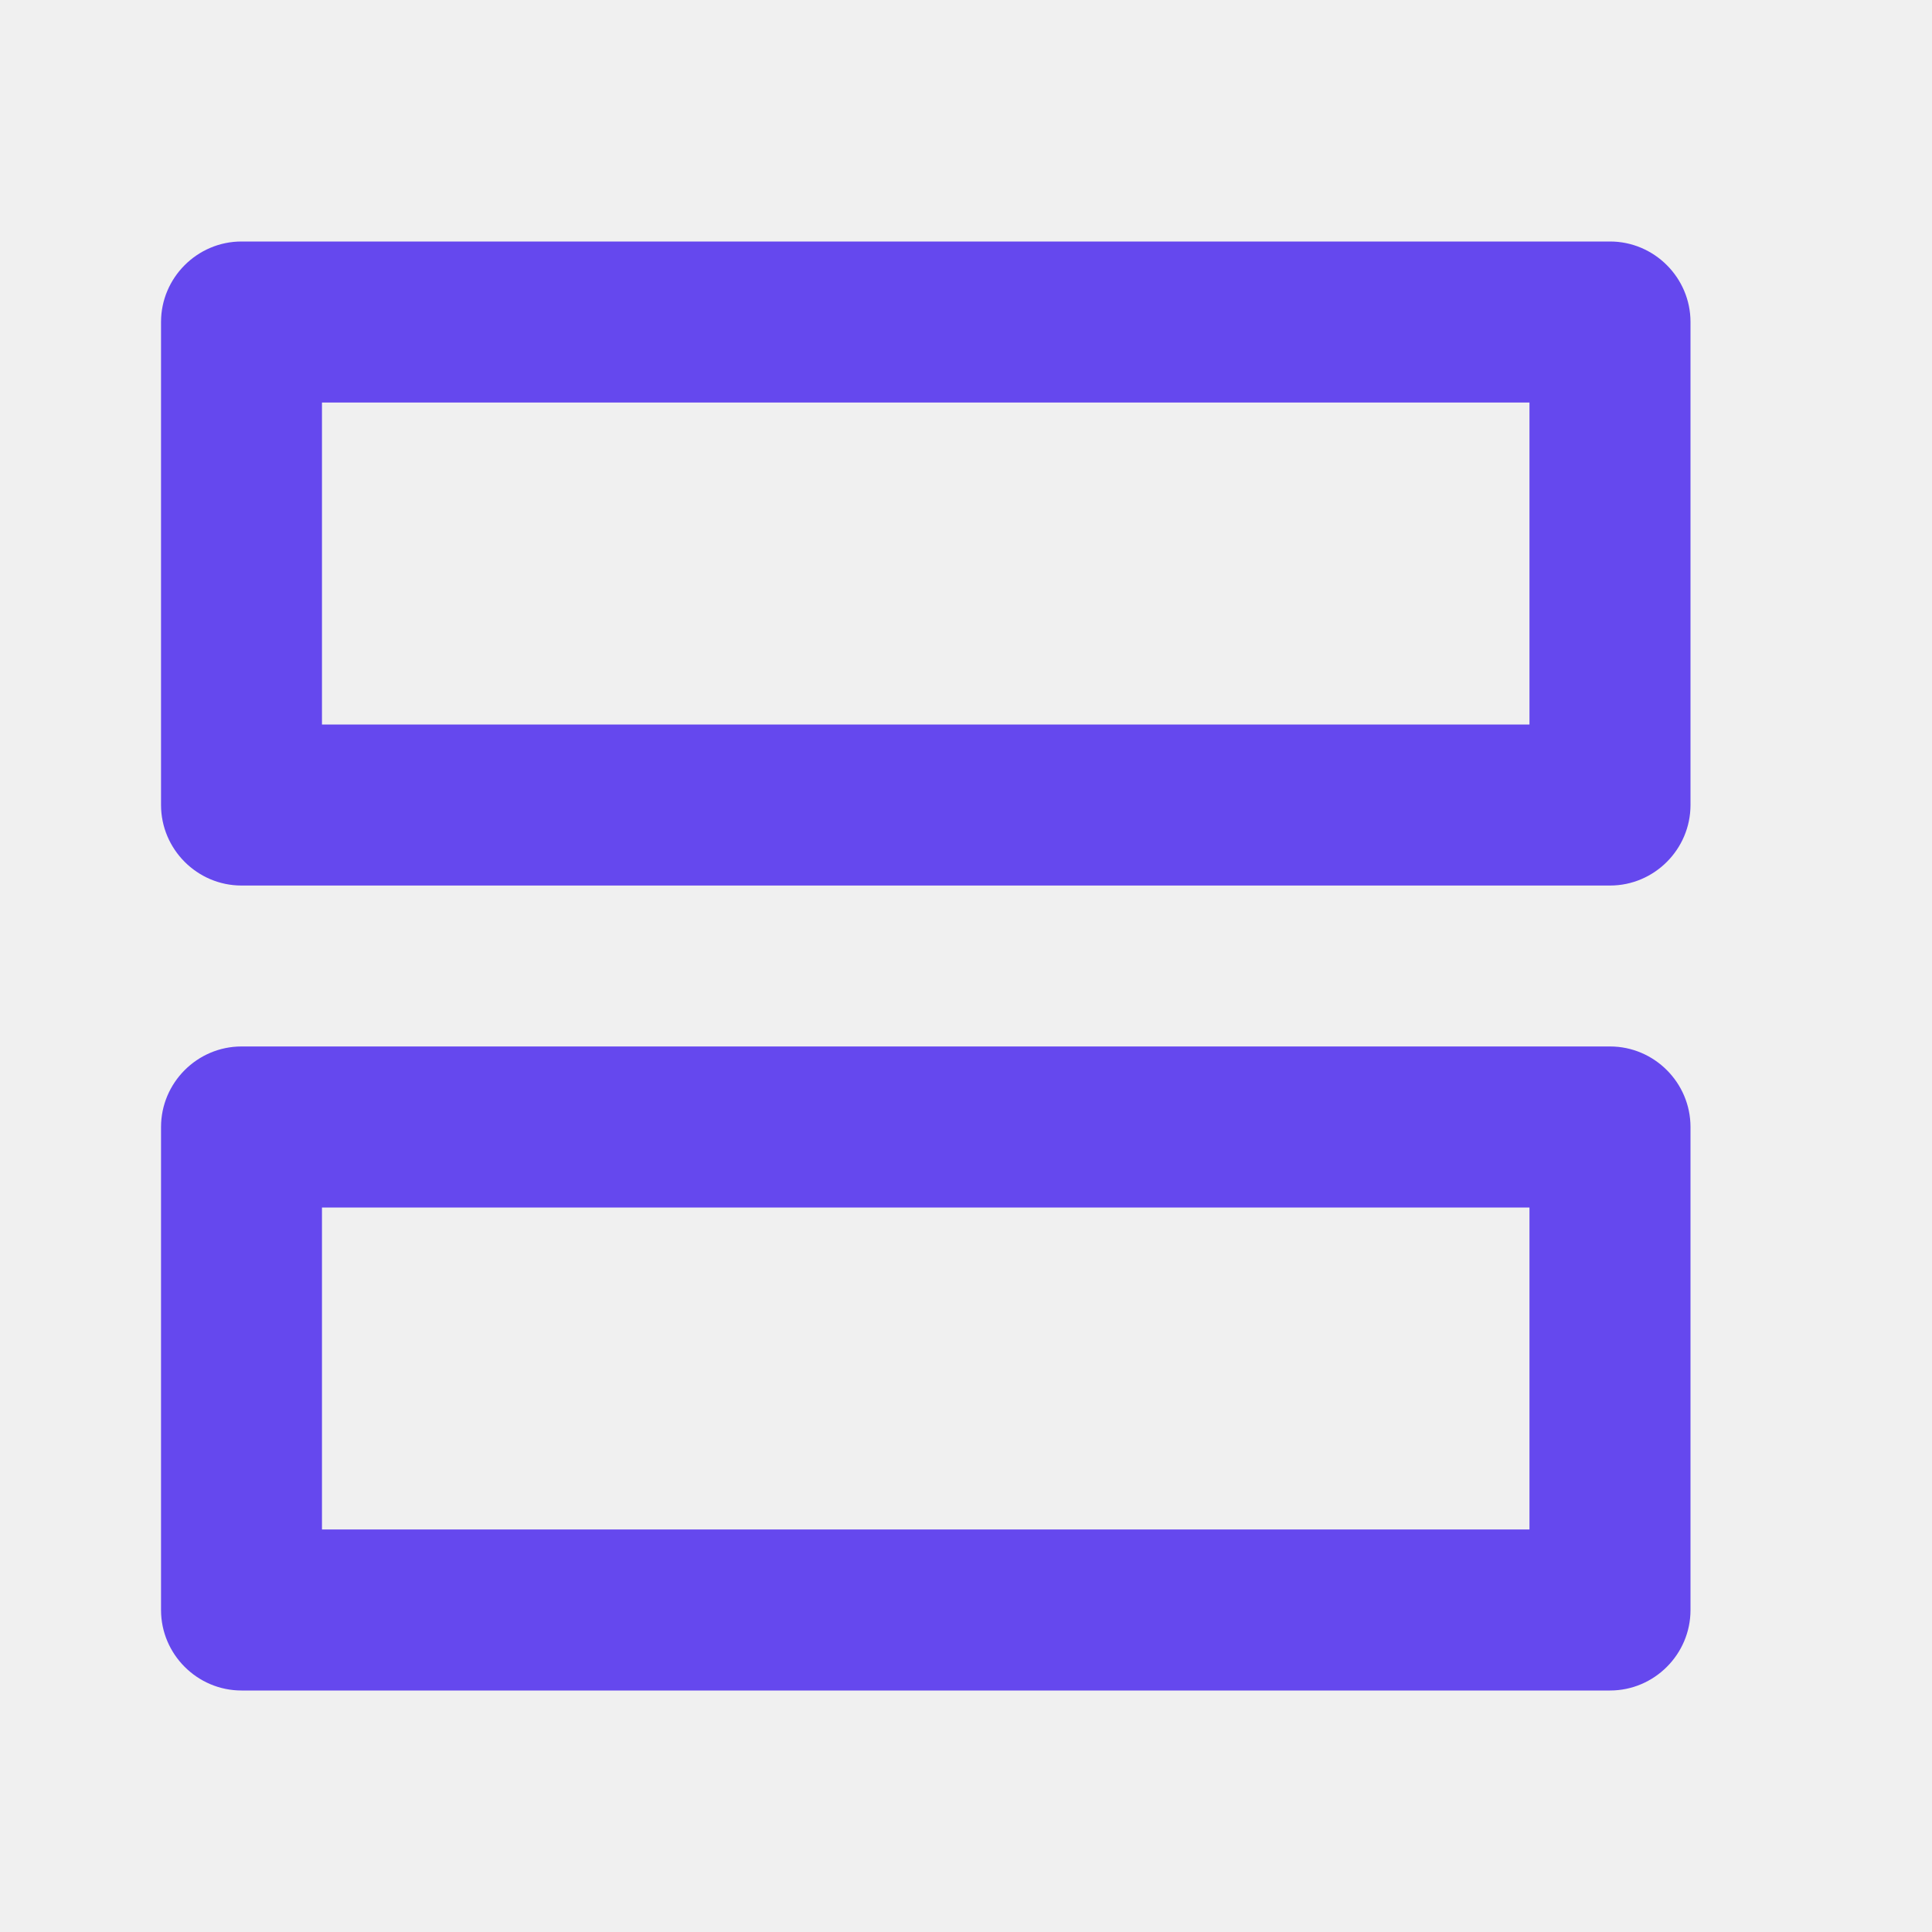
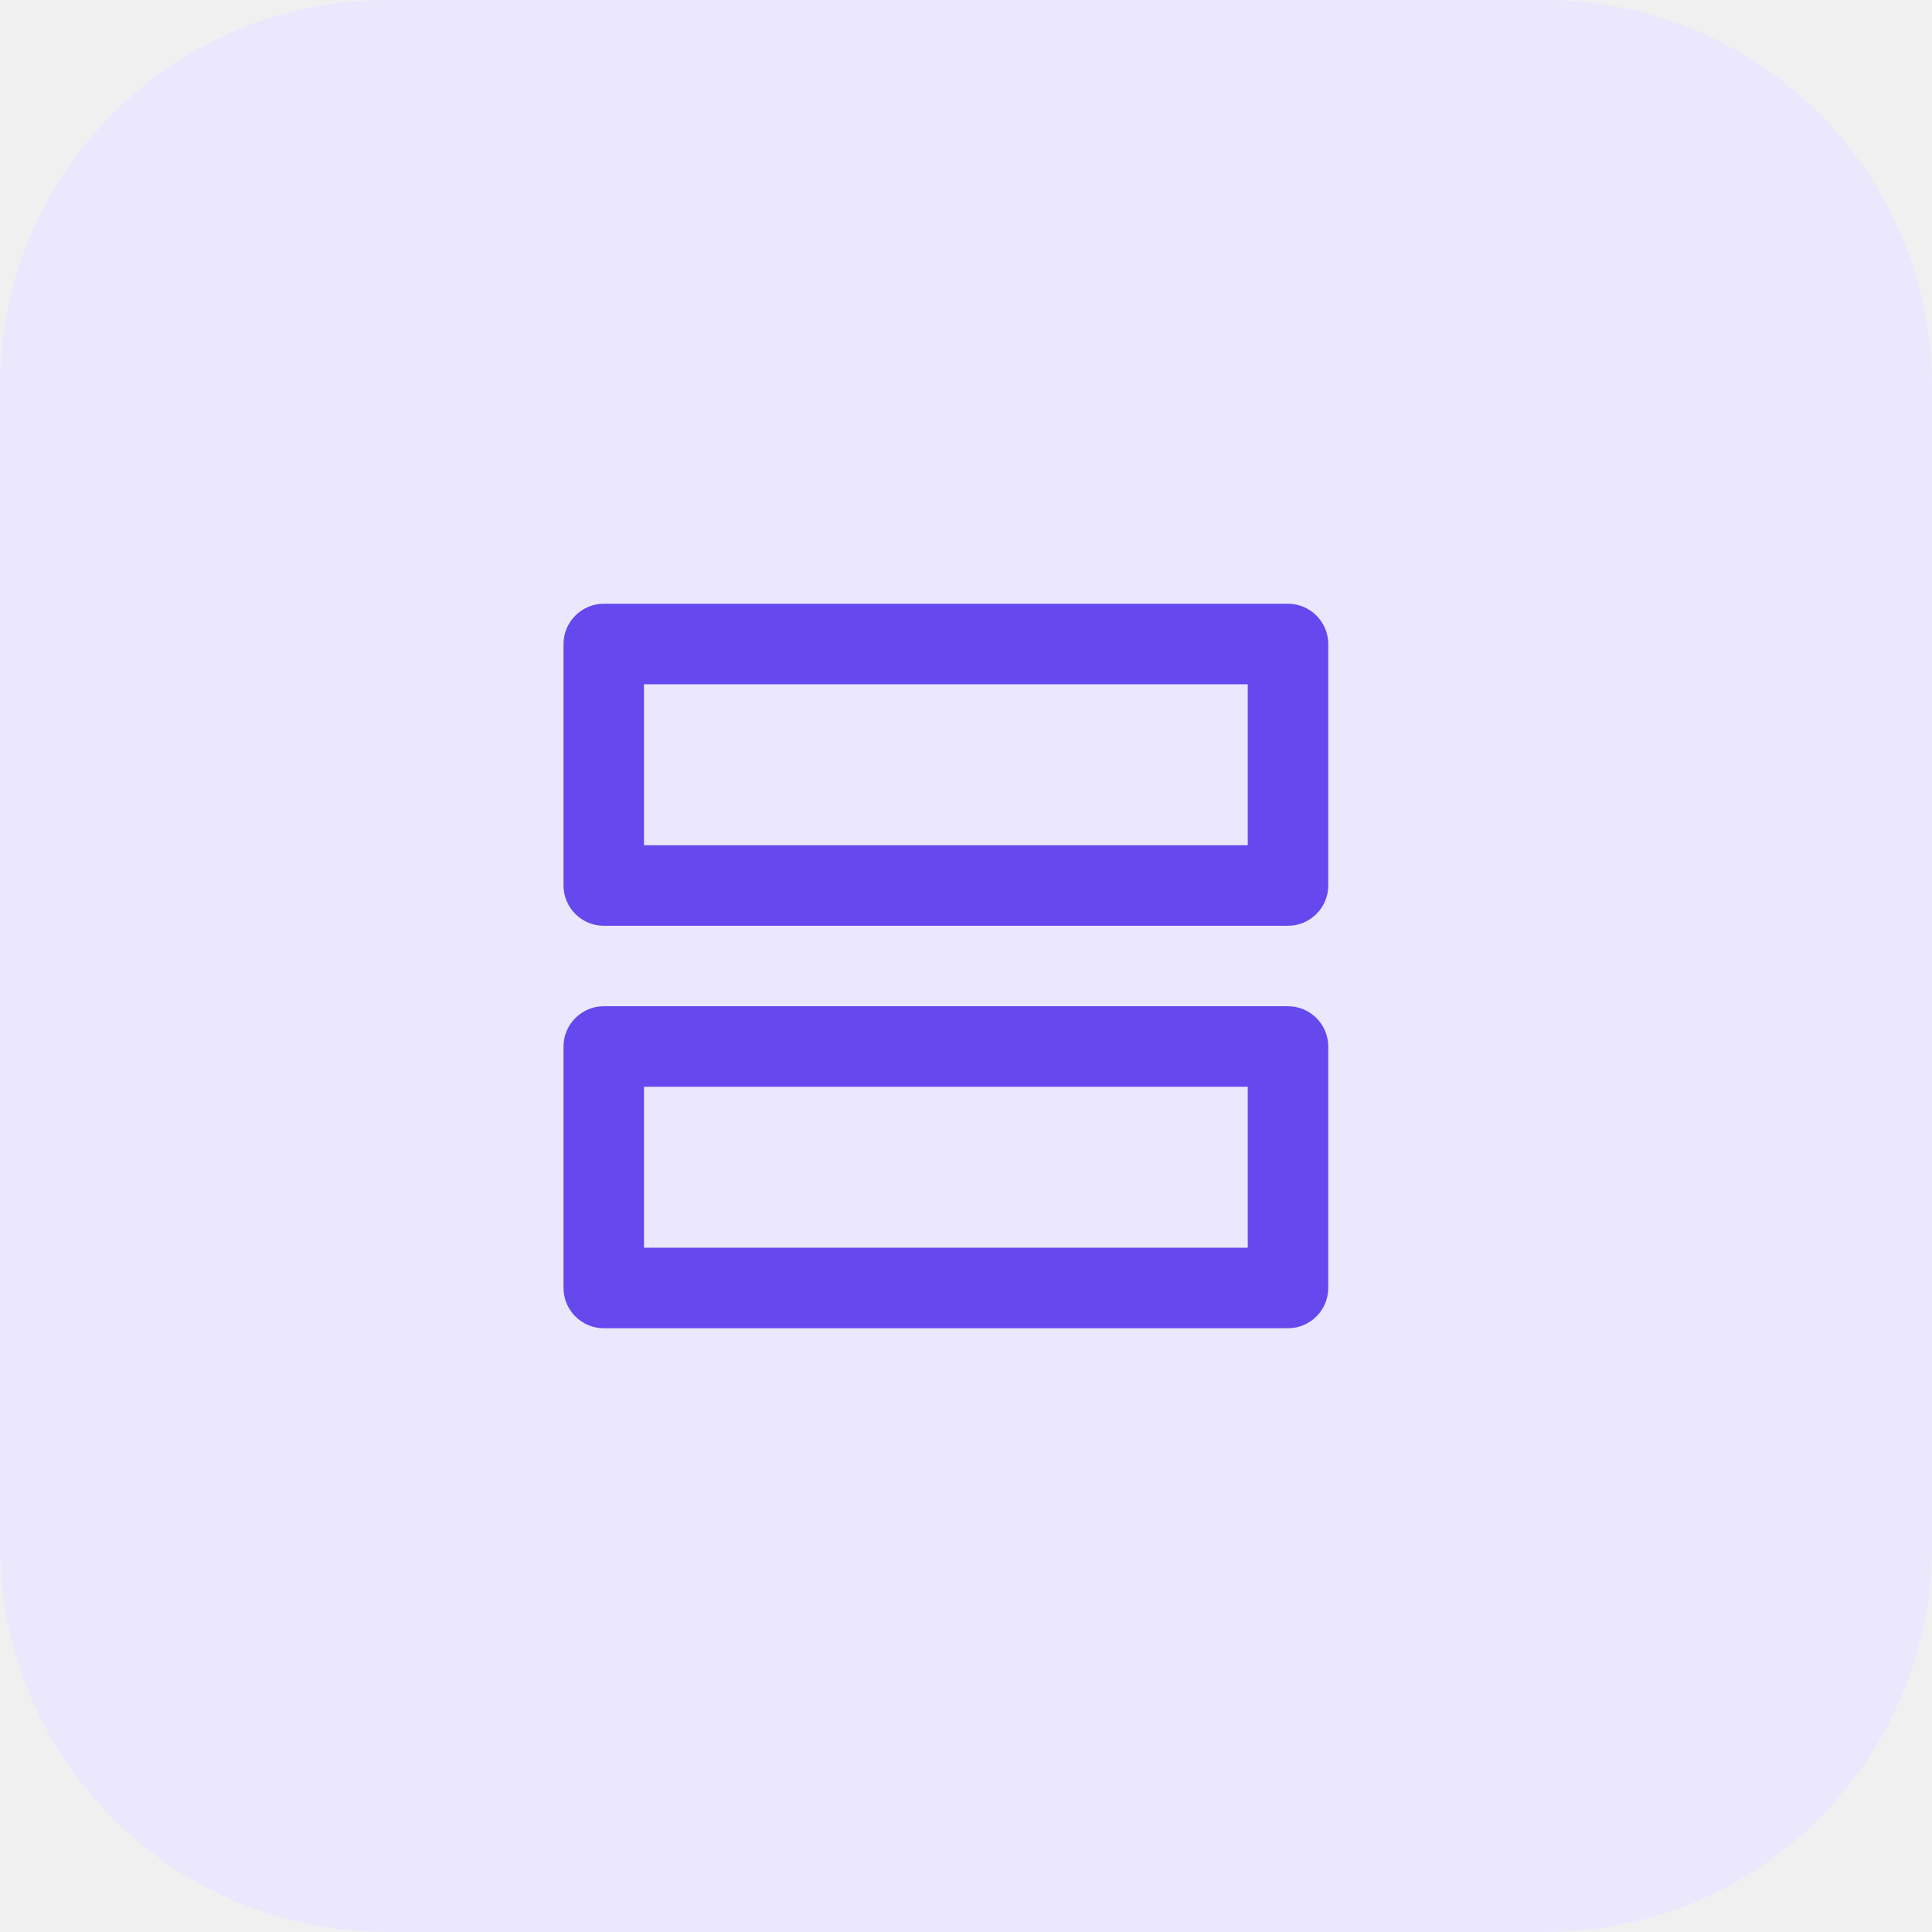
- <svg xmlns="http://www.w3.org/2000/svg" width="20" height="20" viewBox="0 0 20 20" fill="none">
-   <g clip-path="url(#clip0_0_483)">
-     <path d="M15.833 4.167V7.5H3.333V4.167H15.833ZM15.833 12.5V15.833H3.333V12.5H15.833ZM16.667 2.5H2.5C2.042 2.5 1.667 2.875 1.667 3.333V8.333C1.667 8.792 2.042 9.167 2.5 9.167H16.667C17.125 9.167 17.5 8.792 17.5 8.333V3.333C17.5 2.875 17.125 2.5 16.667 2.5ZM16.667 10.833H2.5C2.042 10.833 1.667 11.208 1.667 11.667V16.667C1.667 17.125 2.042 17.5 2.5 17.5H16.667C17.125 17.5 17.5 17.125 17.5 16.667V11.667C17.5 11.208 17.125 10.833 16.667 10.833Z" fill="#6548EE" />
+ <svg xmlns="http://www.w3.org/2000/svg" width="40" height="40" viewBox="0 0 40 40" fill="none">
+   <rect width="40" height="40" rx="8" fill="#EBE8FD" />
+   <g clip-path="url(#clip0_0_482)">
+     <path d="M25.833 14.167V17.5H13.333V14.167H25.833ZM25.833 22.5V25.833H13.333V22.5H25.833ZM26.667 12.5H12.5C12.042 12.5 11.667 12.875 11.667 13.333V18.333C11.667 18.792 12.042 19.167 12.5 19.167H26.667C27.125 19.167 27.5 18.792 27.5 18.333V13.333C27.5 12.875 27.125 12.5 26.667 12.5ZM26.667 20.833H12.5C12.042 20.833 11.667 21.208 11.667 21.667V26.667C11.667 27.125 12.042 27.5 12.5 27.5H26.667C27.125 27.5 27.5 27.125 27.5 26.667V21.667C27.5 21.208 27.125 20.833 26.667 20.833Z" fill="#6548EE" />
  </g>
  <defs>
-     <clipPath id="clip0_0_483">
-       <rect width="20" height="20" fill="white" />
+     <clipPath id="clip0_0_482">
+       <rect width="20" height="20" fill="white" transform="translate(10 10)" />
    </clipPath>
  </defs>
</svg>
